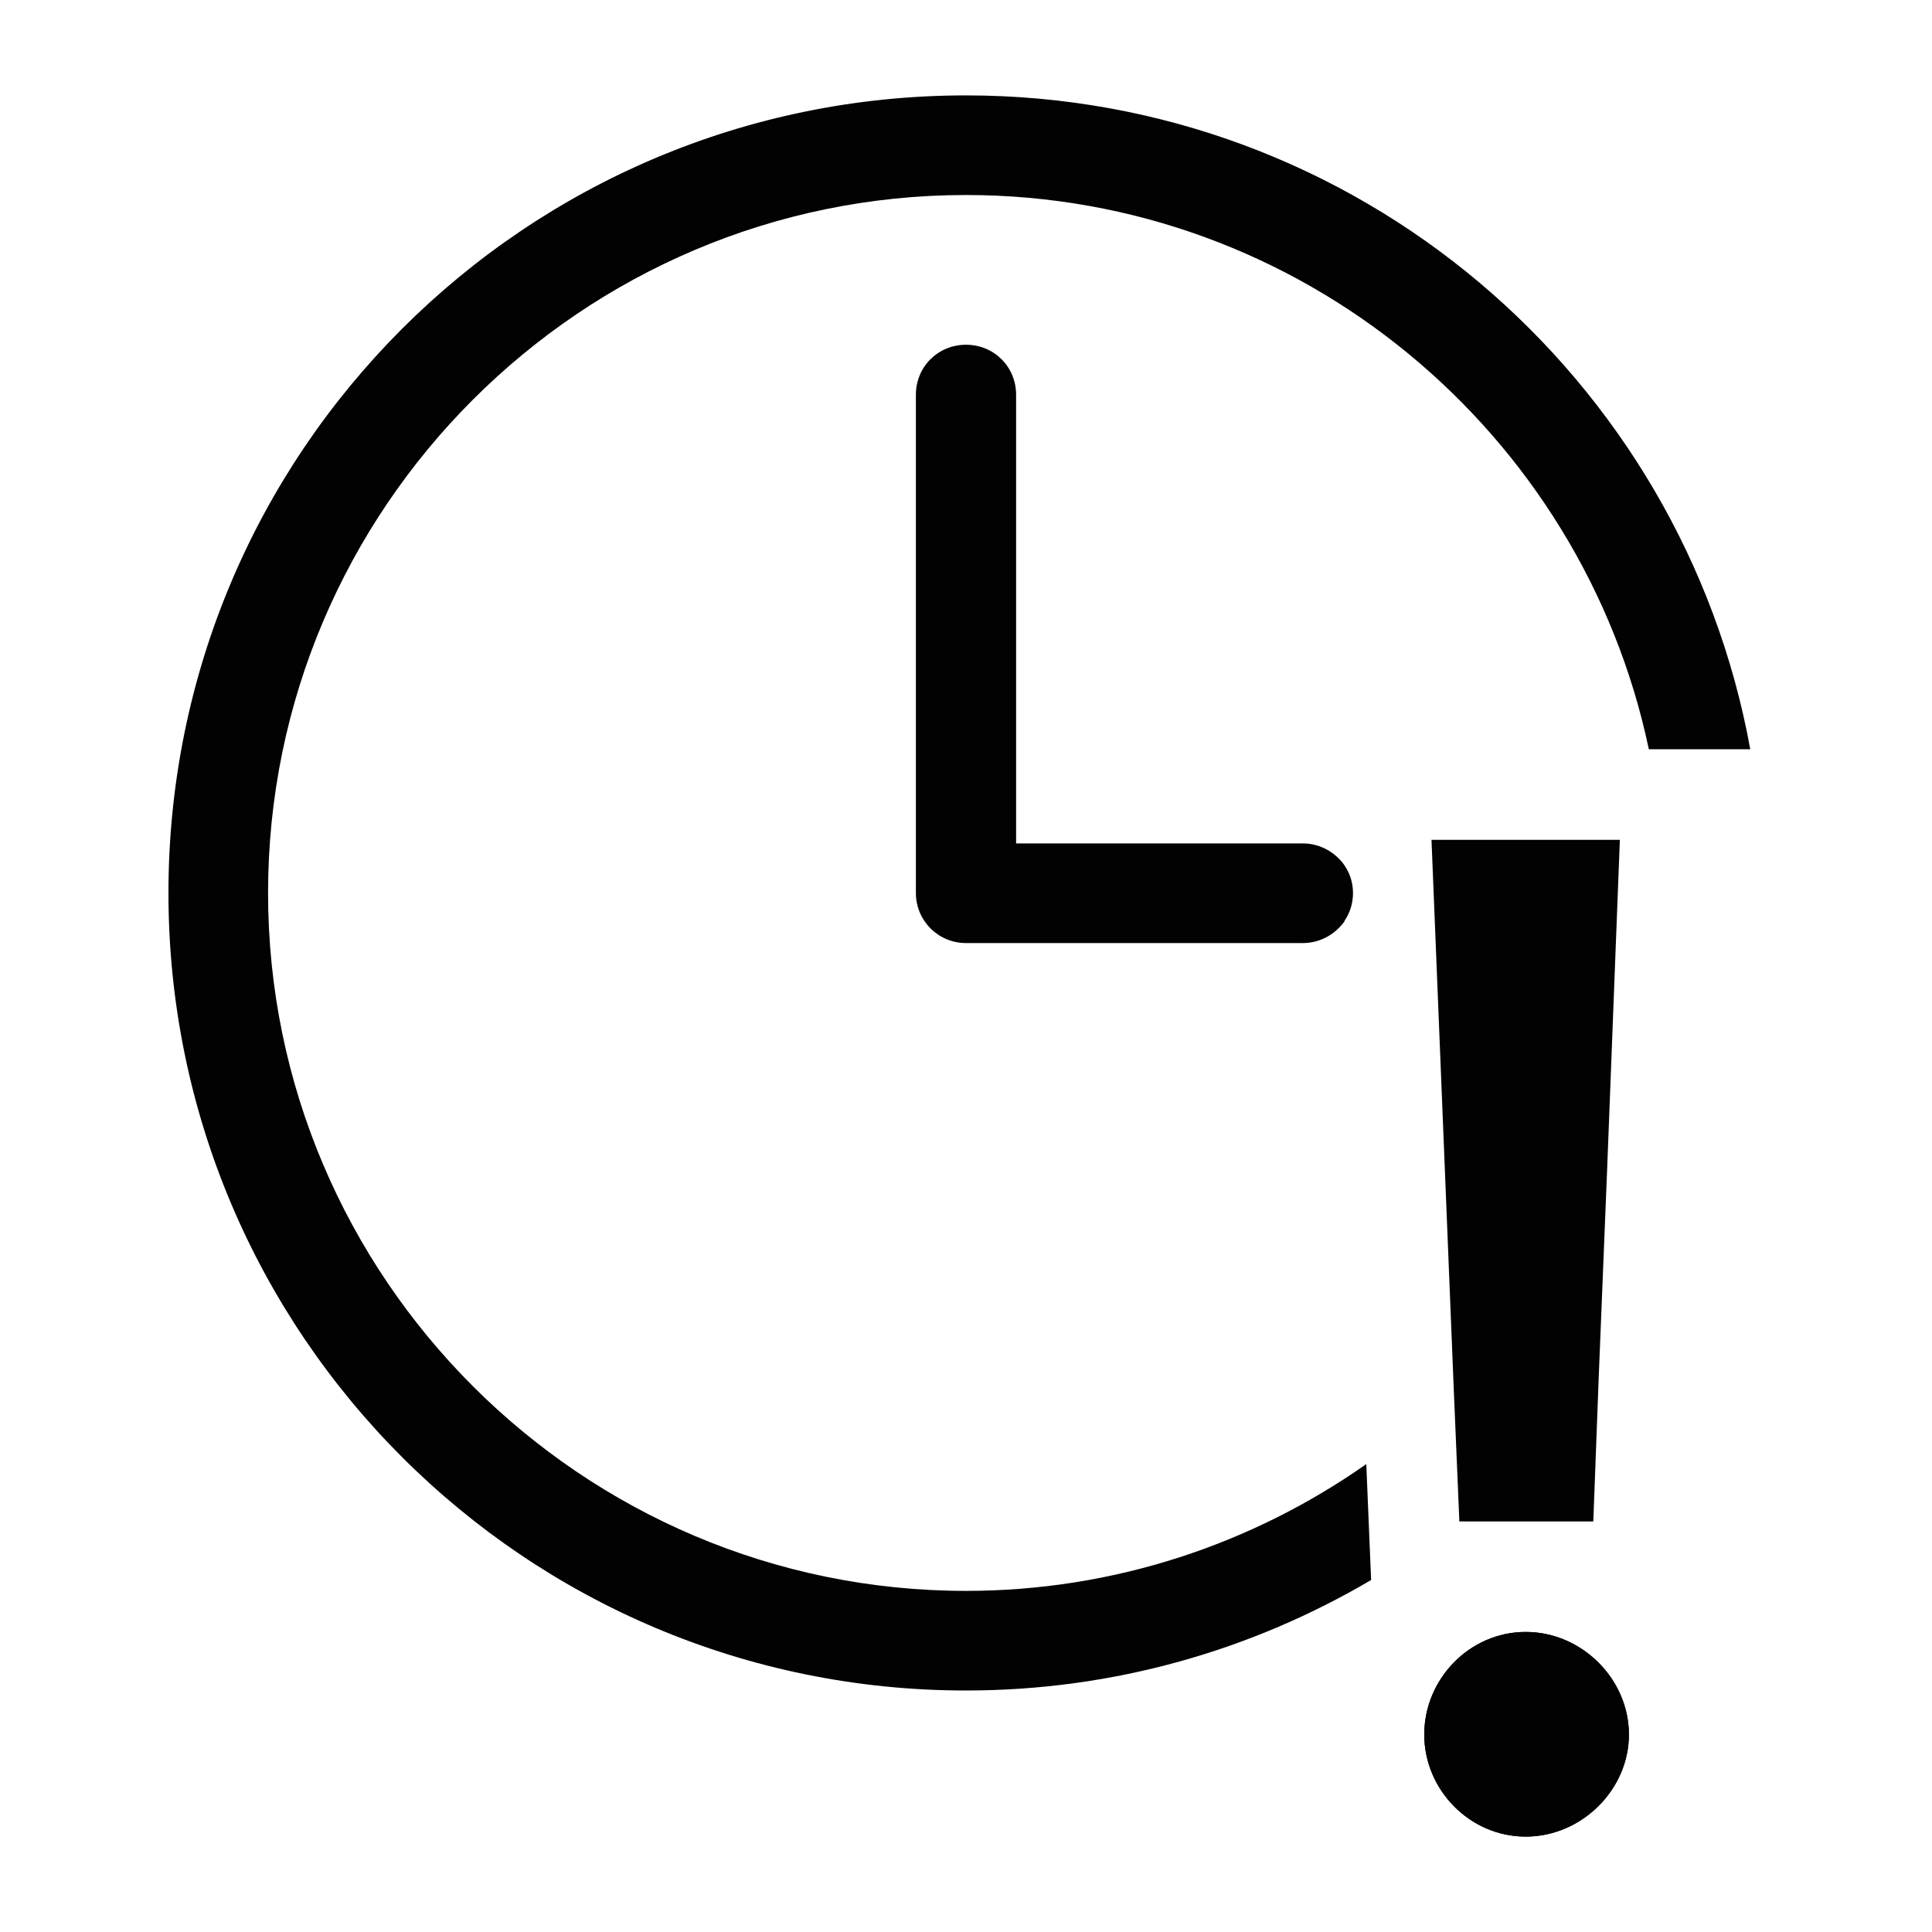
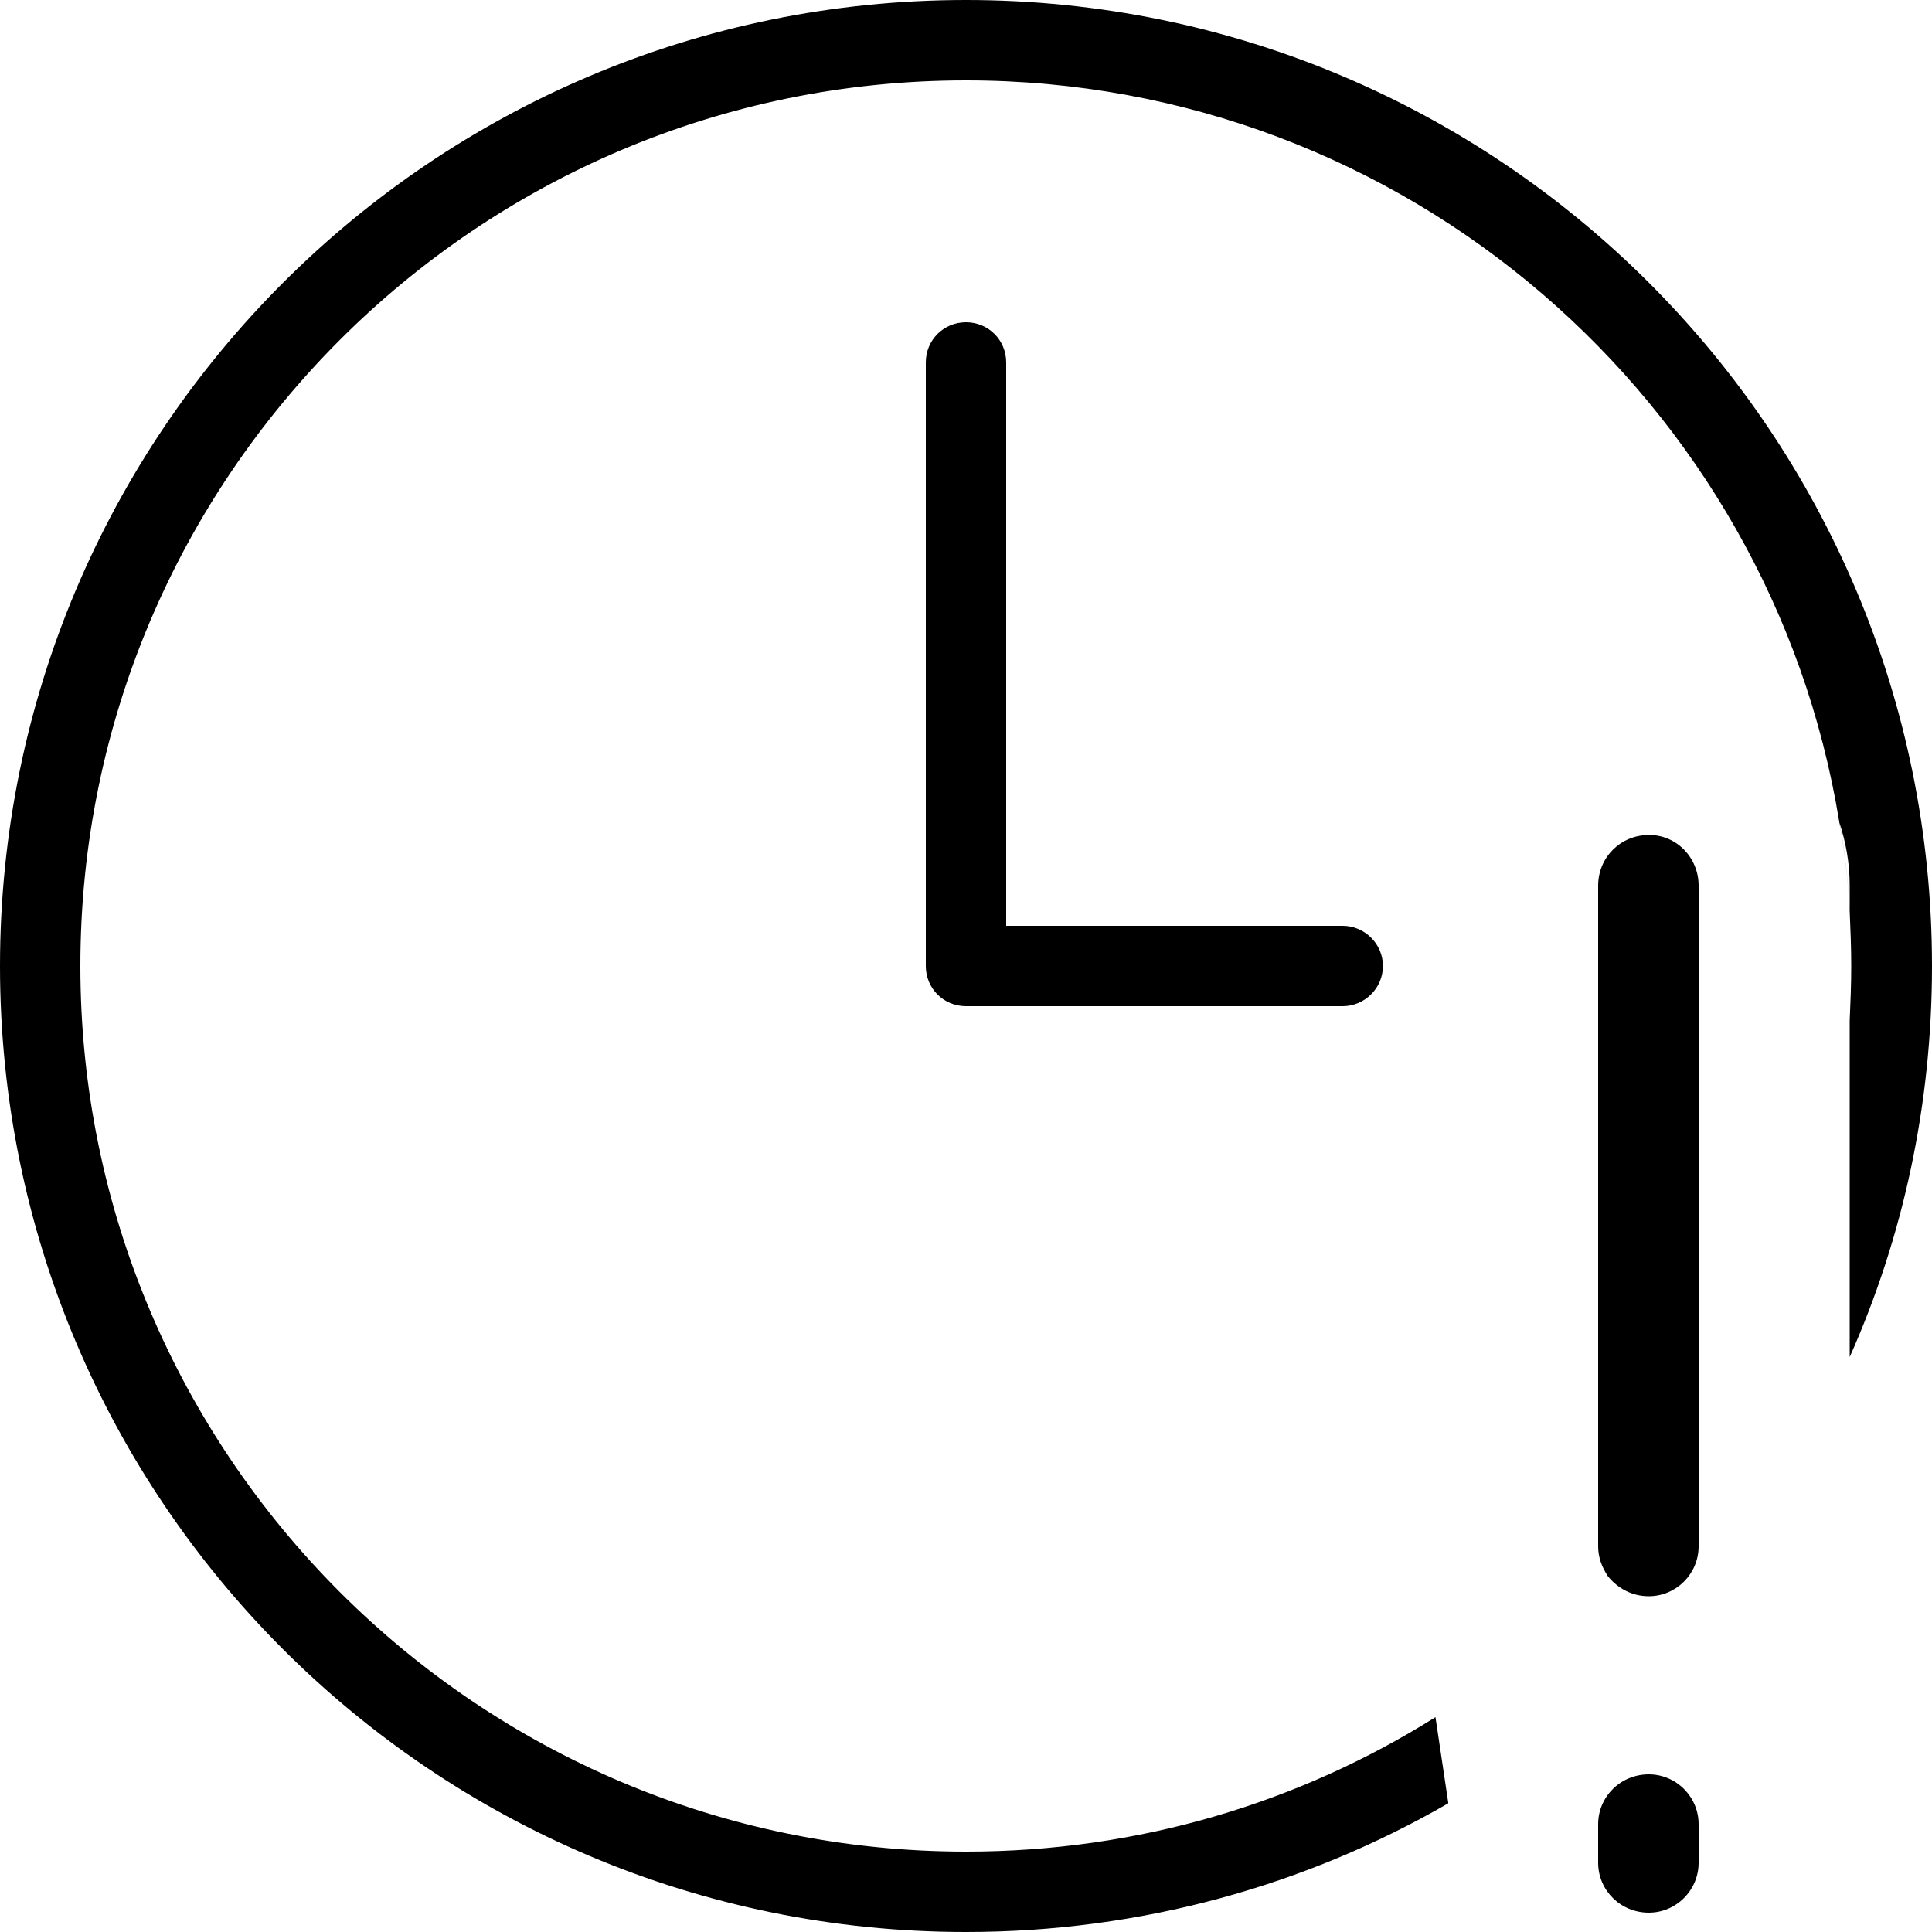
- <svg xmlns="http://www.w3.org/2000/svg" version="1.1" id="Layer_1" x="0px" y="0px" viewBox="-289 381 32 32" style="enable-background:new -289 381 32 32;" xml:space="preserve">
-   <style type="text/css">
- 	.st0{fill:#020202;}
- </style>
-   <g>
-     <g>
-       <path class="st0" d="M-273,382.58c-7.3,0-13.21,5.91-13.21,13.21c0,7.3,5.91,13.21,13.21,13.21c2.45,0,4.74-0.67,6.71-1.83    l-0.08-1.92c-1.88,1.32-4.17,2.1-6.63,2.1c-6.37,0-11.56-5.19-11.56-11.56s5.19-11.56,11.56-11.56c5.56,0,10.21,3.95,11.31,9.18    h1.68C-261.13,387.25-266.51,382.58-273,382.58z" />
-       <path class="st0" d="M-266.59,395.79c0,0.17-0.05,0.33-0.14,0.46v0.01c-0.16,0.22-0.41,0.36-0.69,0.36H-273    c-0.46,0-0.83-0.37-0.83-0.83v-8.25c0-0.47,0.37-0.83,0.83-0.83s0.83,0.36,0.83,0.83v7.43h4.75c0.26,0,0.49,0.12,0.65,0.31    C-266.66,395.42-266.59,395.59-266.59,395.79z" />
-     </g>
-     <g>
-       <g>
-         <path class="st0" d="M-263.73,408.03c-0.93,0-1.68,0.78-1.68,1.7c0,0.91,0.75,1.69,1.68,1.69s1.71-0.78,1.71-1.69     C-262.02,408.81-262.8,408.03-263.73,408.03z M-263.73,409.92c-0.09,0-0.18-0.11-0.18-0.19c0-0.1,0.09-0.2,0.18-0.2     c0.1,0,0.21,0.1,0.21,0.2C-263.52,409.8-263.62,409.92-263.73,409.92z" />
-       </g>
-       <g>
-         <path class="st0" d="M-263.73,408.03c-0.93,0-1.68,0.78-1.68,1.7c0,0.91,0.75,1.69,1.68,1.69s1.71-0.78,1.71-1.69     C-262.02,408.81-262.8,408.03-263.73,408.03z" />
-         <polygon class="st0" points="-262.17,394.91 -262.38,400.35 -262.52,403.81 -262.61,406.2 -264.83,406.2 -264.83,406.16      -264.92,404.04 -265.29,394.91    " />
-       </g>
-     </g>
-   </g>
+ <svg xmlns="http://www.w3.org/2000/svg" version="1.1" id="Layer_1" x="0px" y="0px" width="500px" height="500px" viewBox="0 0 500 500" enable-background="new 0 0 500 500" xml:space="preserve">
+   <path d="M478.7,351.2C492.5,320.2,500,286,500,250C500,111.9,388.1,0,250,0S0,111.9,0,250s111.9,250,250,250  c45.4,0,88.1-12.1,124.8-33.3v-0.2l-3.3-22.1c-35.2,22.1-76.7,34.8-121.5,34.8C123.5,479.2,20.8,376.5,20.8,250S123.5,20.8,250,20.8  c113.8,0,208.3,83.1,226,191.9c1.5,7.7,2.3,15.4,2.7,23.1c0.2,4.8,0.4,9.4,0.4,14.2c0,4.8-0.2,9.4-0.4,14.2V351.2z M357.9,250  c0,5.8-4.8,10.4-10.4,10.4H250c-5.8,0-10.4-4.6-10.4-10.4V93.8c0-5.8,4.6-10.4,10.4-10.4s10.4,4.6,10.4,10.4v145.8h87.1  C353.1,239.6,357.9,244.2,357.9,250z M478.7,229.2v6.7c-0.4-7.7-1.2-15.4-2.7-23.1C477.7,217.9,478.7,223.3,478.7,229.2z   M439.6,229.2v171c0,7.1-5.8,12.9-12.9,12.9c-4.4,0-8.1-2.1-10.6-5.2c-1.5-2.3-2.5-4.8-2.5-7.7v-171c0-7.3,5.8-13.1,13.1-13.1  C433.8,216,439.6,221.9,439.6,229.2z M439.6,472.1v10c0,7.1-5.8,12.9-12.9,12.9c-7.3,0-13.1-5.8-13.1-12.9v-10  c0-7.1,5.8-12.9,13.1-12.9C433.8,459.2,439.6,465,439.6,472.1z M439.6,472.1v10c0,7.1-5.8,12.9-12.9,12.9c-7.3,0-13.1-5.8-13.1-12.9  v-10c0-7.1,5.8-12.9,13.1-12.9C433.8,459.2,439.6,465,439.6,472.1z" />
</svg>
